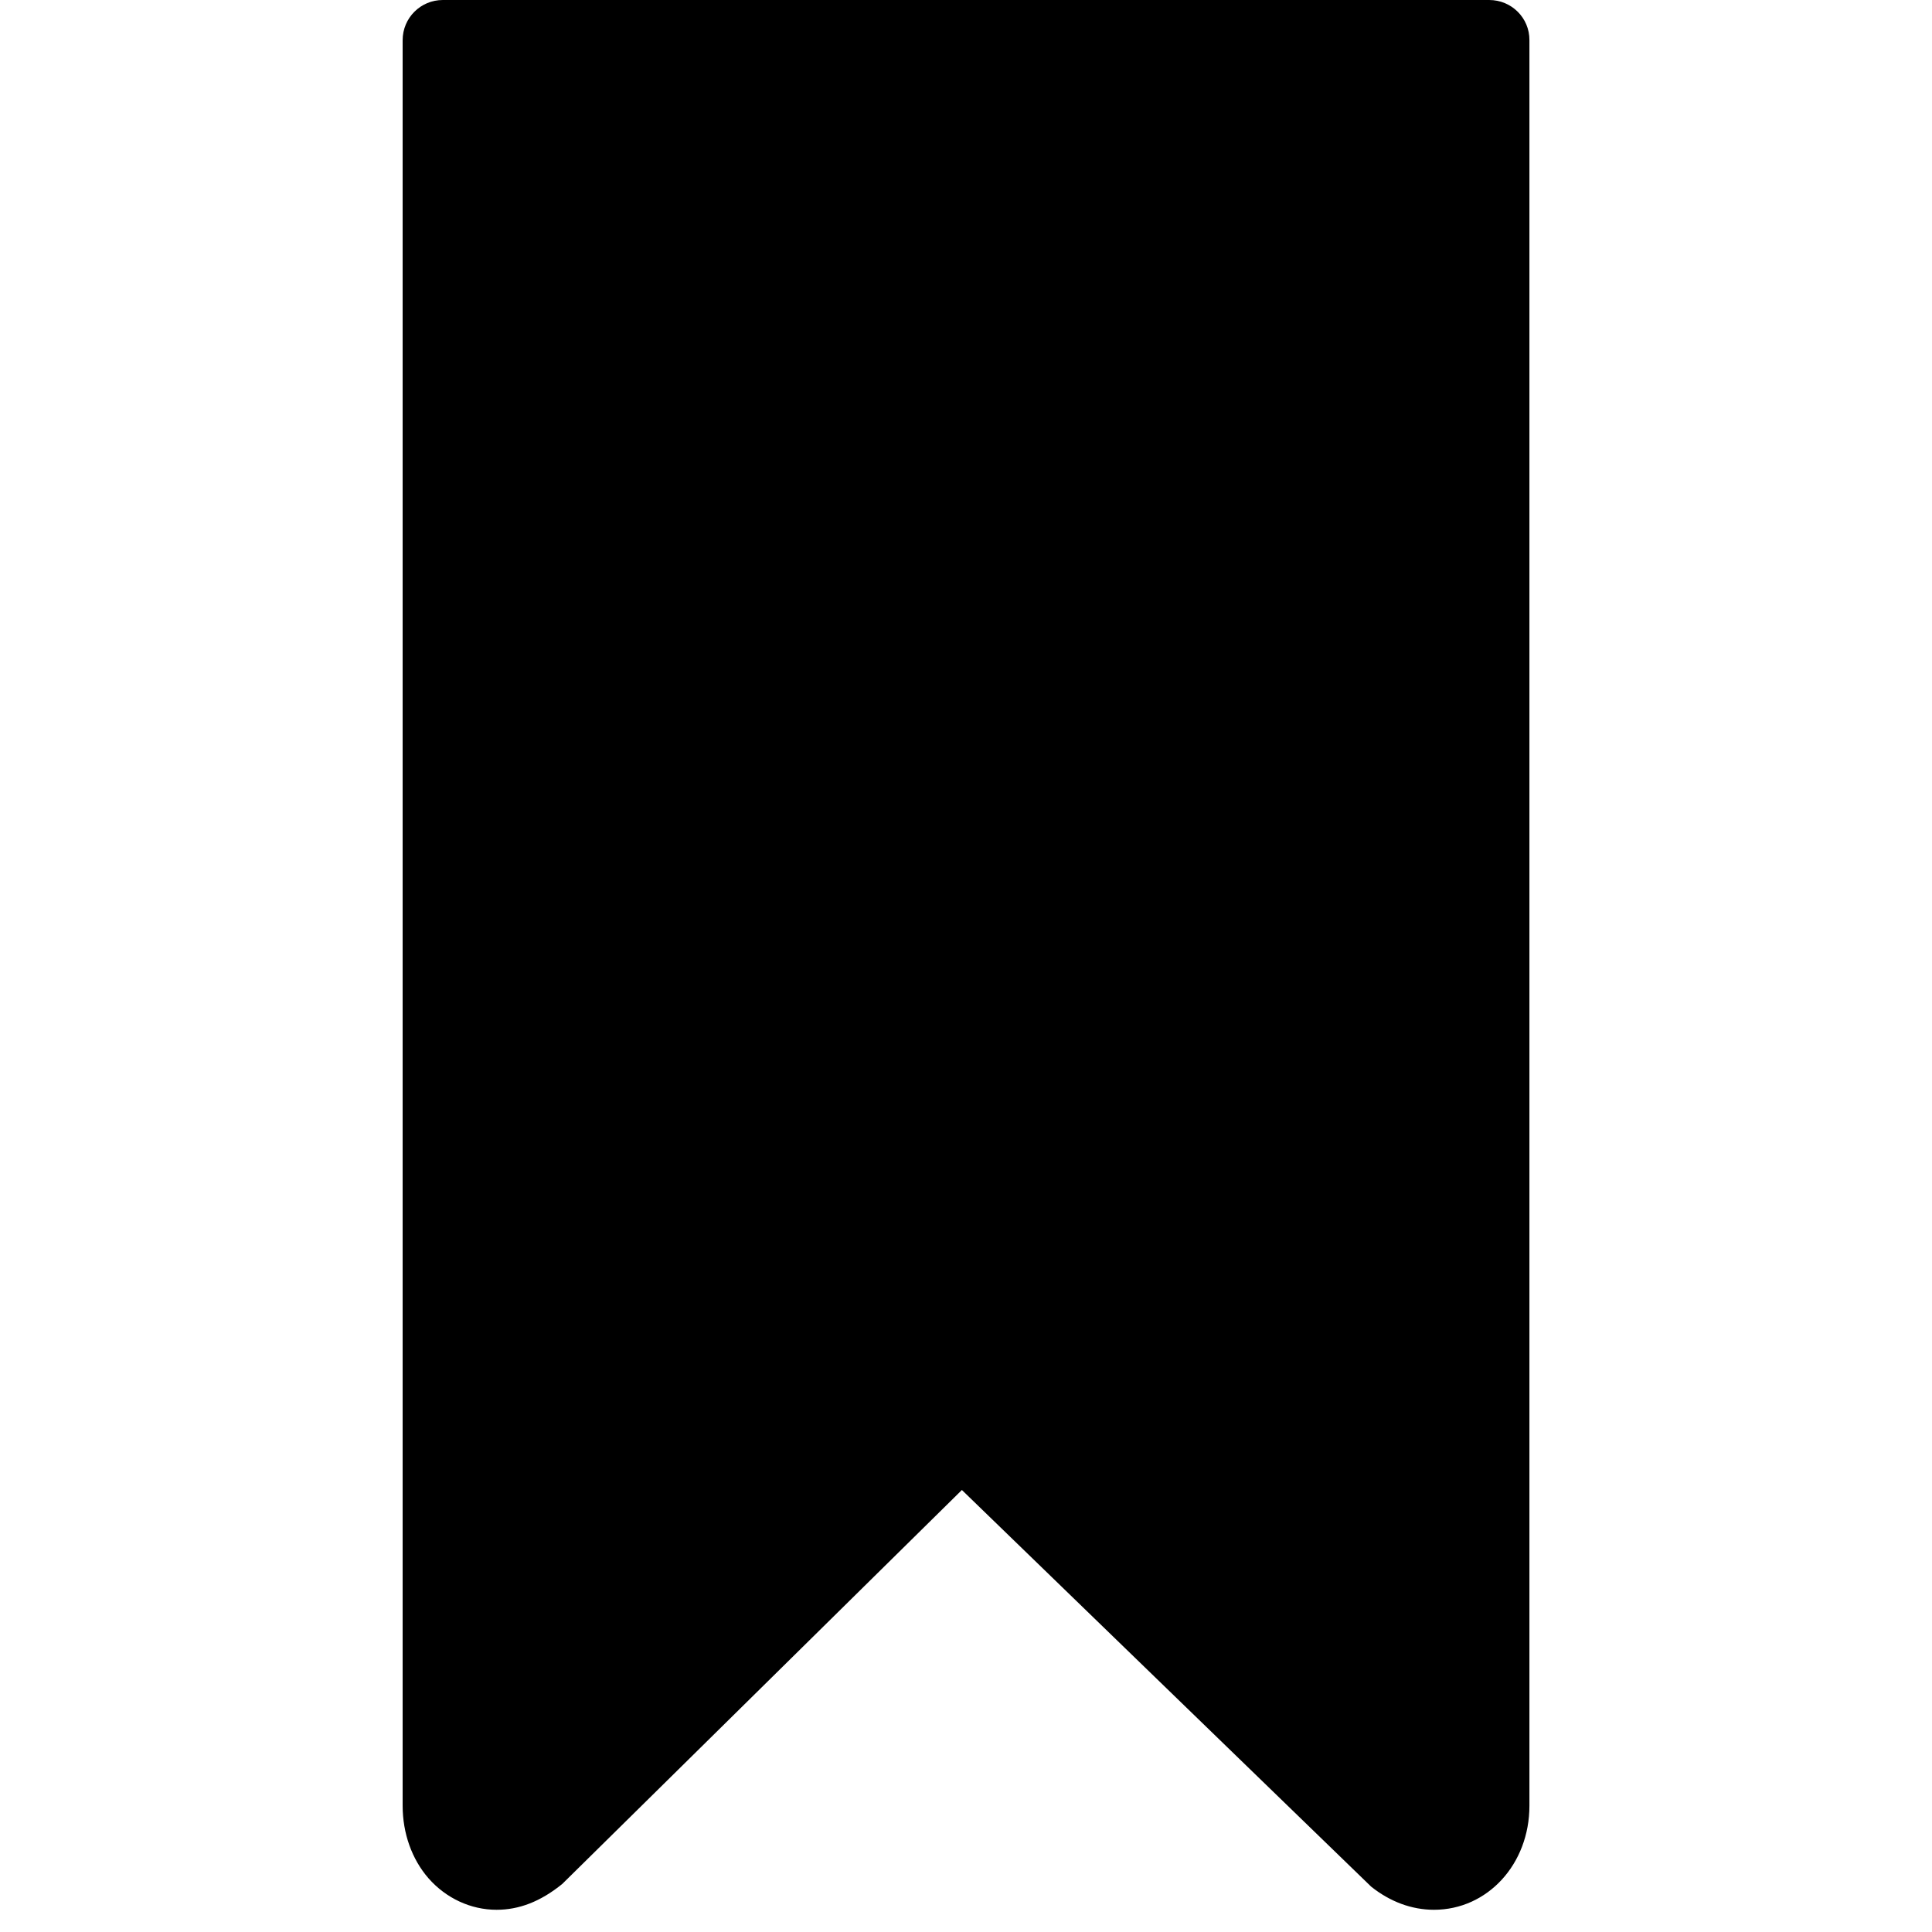
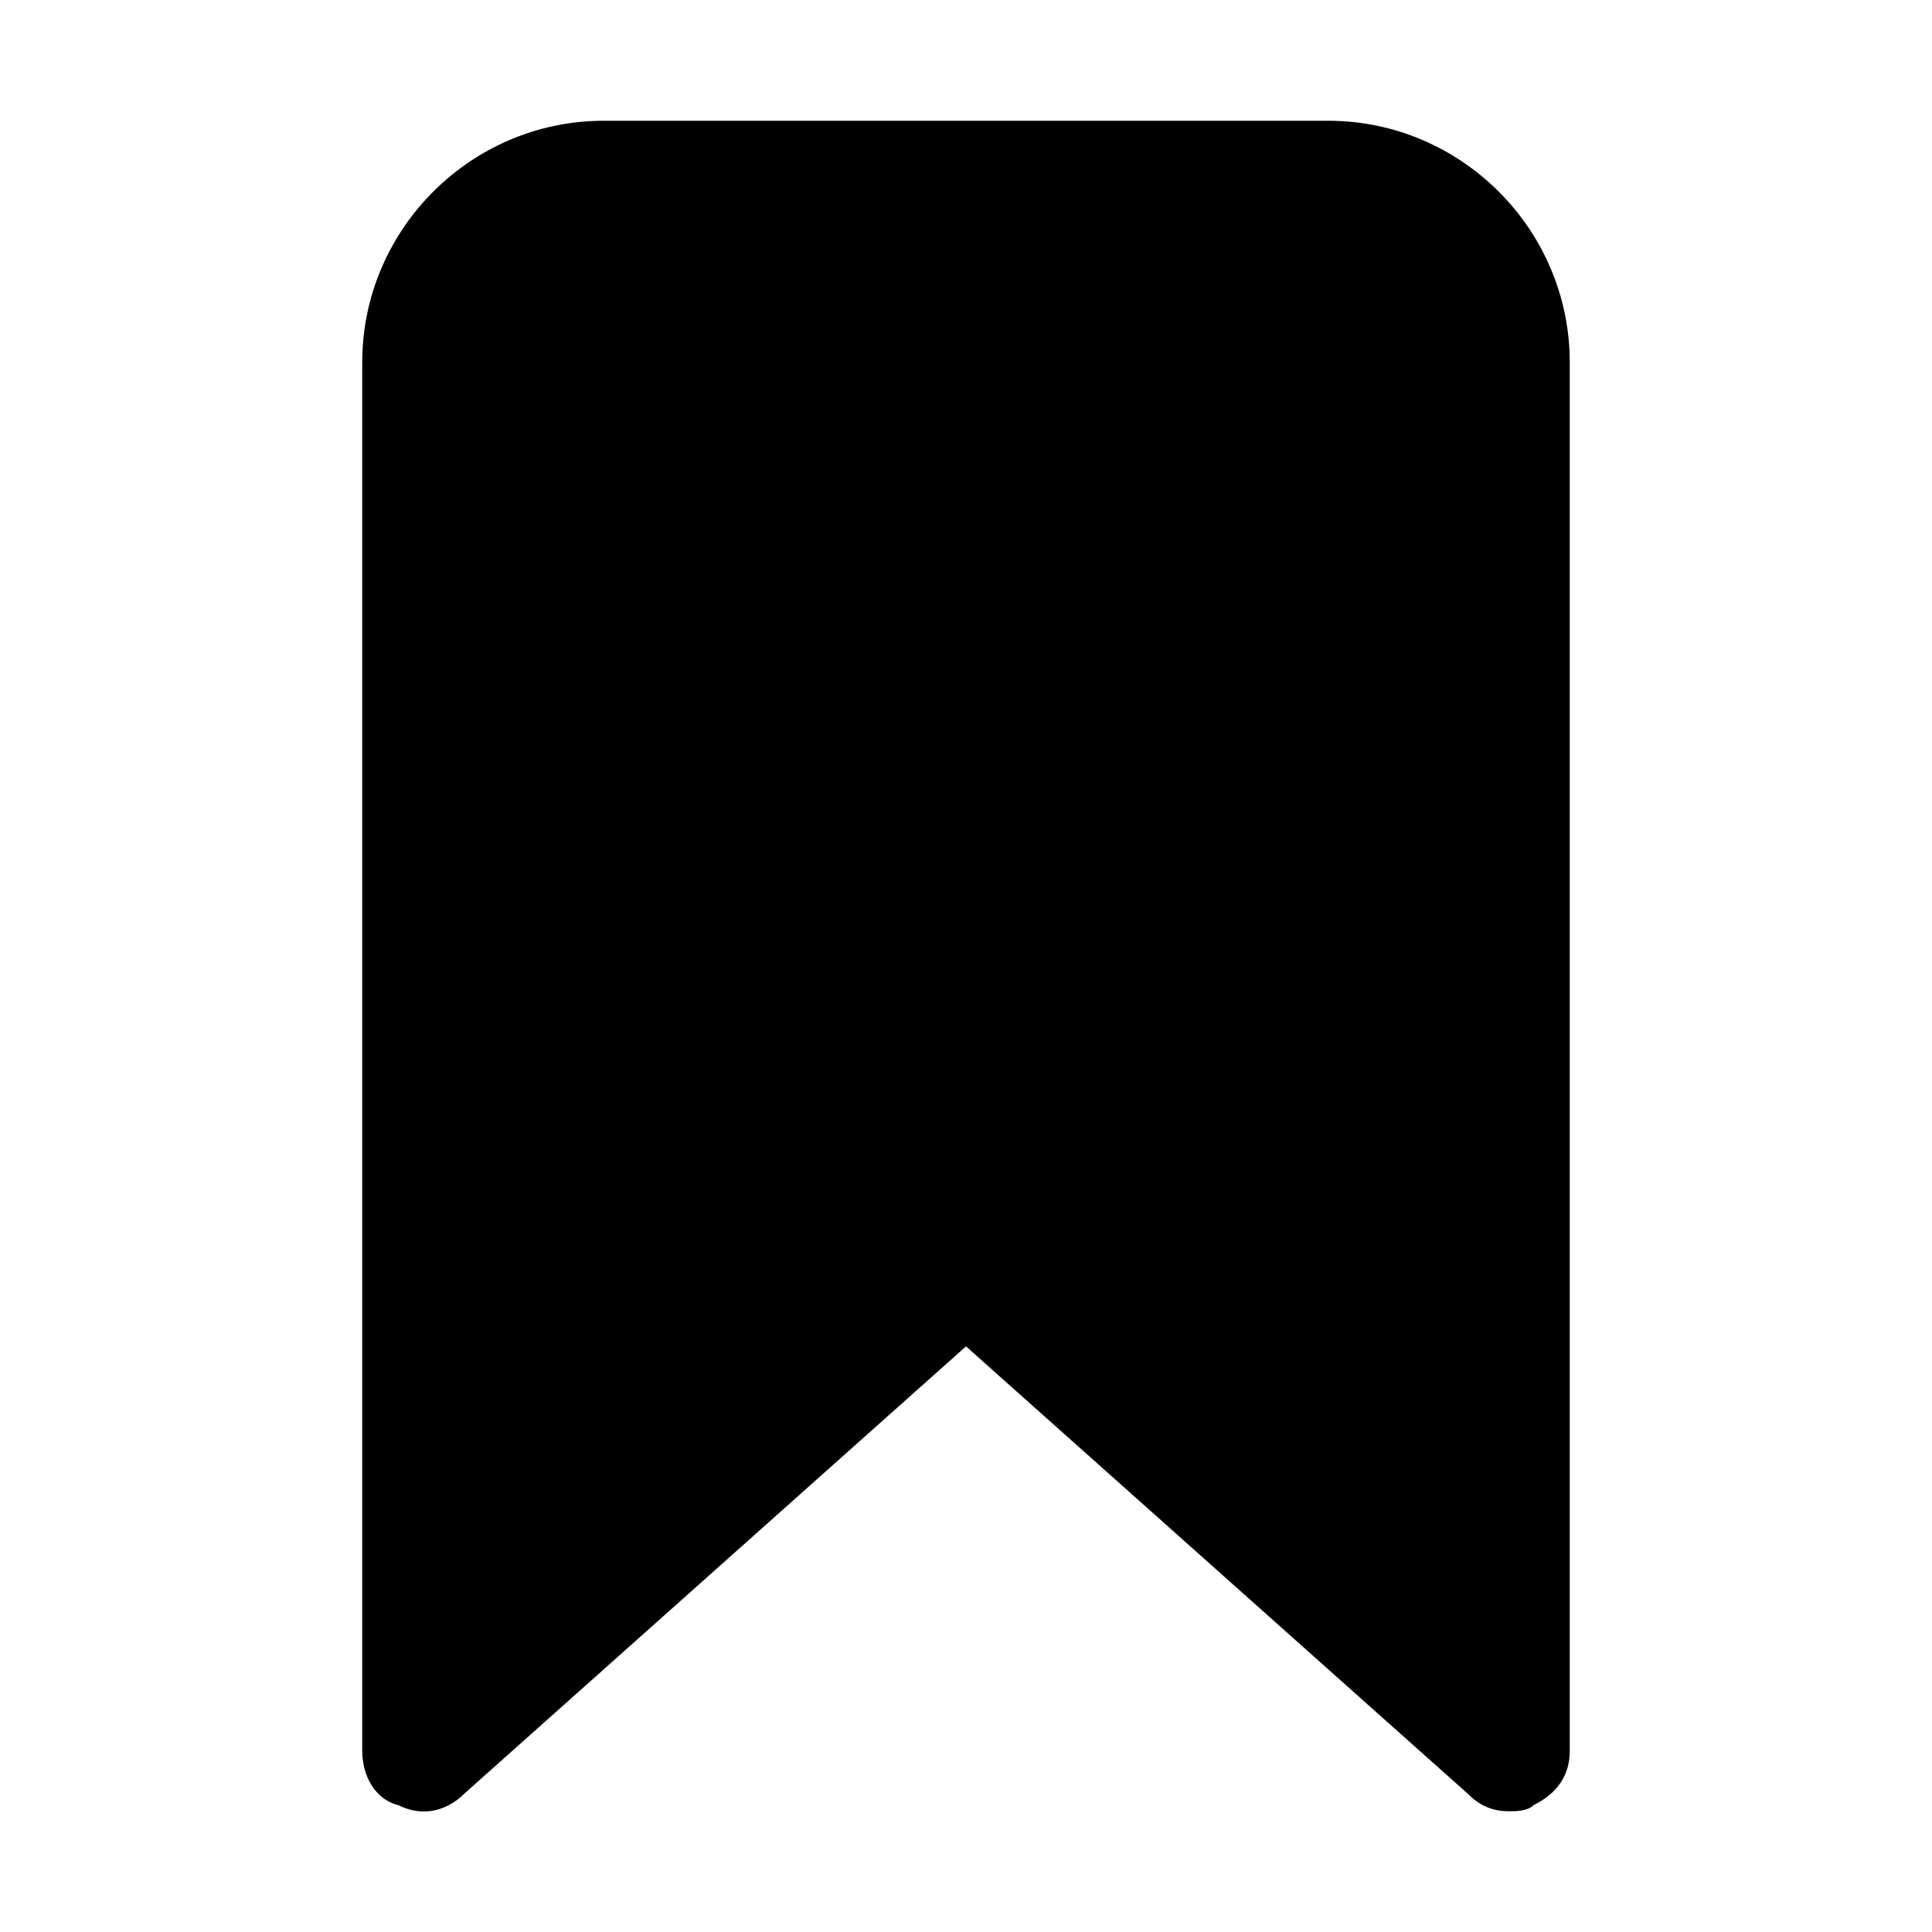
<svg xmlns="http://www.w3.org/2000/svg" version="1.1" width="32" height="32" viewBox="0 0 32 32">
-   <path d="M24.666 0h-17.331c-0.369 0-0.666 0.297-0.666 0.666v29.241c0 0.459 0.153 0.887 0.428 1.203 0.291 0.331 0.7 0.522 1.128 0.522v0c0.366 0 0.722-0.131 1.088-0.428l6.619-6.525 6.778 6.569c0.313 0.25 0.672 0.384 1.041 0.384 0.887 0 1.581-0.756 1.581-1.722v-29.244c0.003-0.369-0.297-0.666-0.666-0.666z" />
+   <path d="M77.5,23.8l-4.3-4.4c-0.1-0.2-0.3-0.3-0.5-0.3c-0.2,0-0.4,0-0.6,0.1c-0.2,0.1-0.4,0.2-0.5,0.4c-0.1,0.2-0.2,0.4-0.2,0.6v3.3  c-5.6-0.6-10.7,3.7-10.7,9.7v4.8c0,1.8-0.7,3.6-1.8,5c-1.2,1.4-2.8,2.2-4.6,2.5c-1.4-5-8.4-4.1-8.5,1.2c0.1,5.3,7.3,6.1,8.5,1.1  c2.3-0.2,4.5-1.3,6.1-3.1c1.6-1.8,2.5-4.1,2.5-6.5v-4.8c0-2,0.8-3.9,2.1-5.3c1.4-1.4,3.2-2.2,5.1-2.2h1.3V29c0,0.2,0.1,0.4,0.2,0.6  c0.1,0.2,0.3,0.3,0.5,0.4c0.2,0.1,0.4,0.1,0.6,0.1c0.2,0,0.4-0.1,0.5-0.3l4.3-4.4c0.1-0.1,0.2-0.2,0.2-0.4s0.1-0.3,0.1-0.4  c0-0.1,0-0.3-0.1-0.4C77.7,24.1,77.6,24,77.5,23.8z" />
+   <path d="M22,2H10C7.8,2,6,3.8,6,6v23c0,0.4,0.2,0.8,0.6,0.9C7,30.1,7.4,30,7.7,29.7l8.3-7.4l8.3,7.4c0.2,0.2,0.4,0.3,0.7,0.3  c0.1,0,0.3,0,0.4-0.1c0.4-0.2,0.6-0.5,0.6-0.9V6C26,3.8,24.2,2,22,2z" />
</svg>
